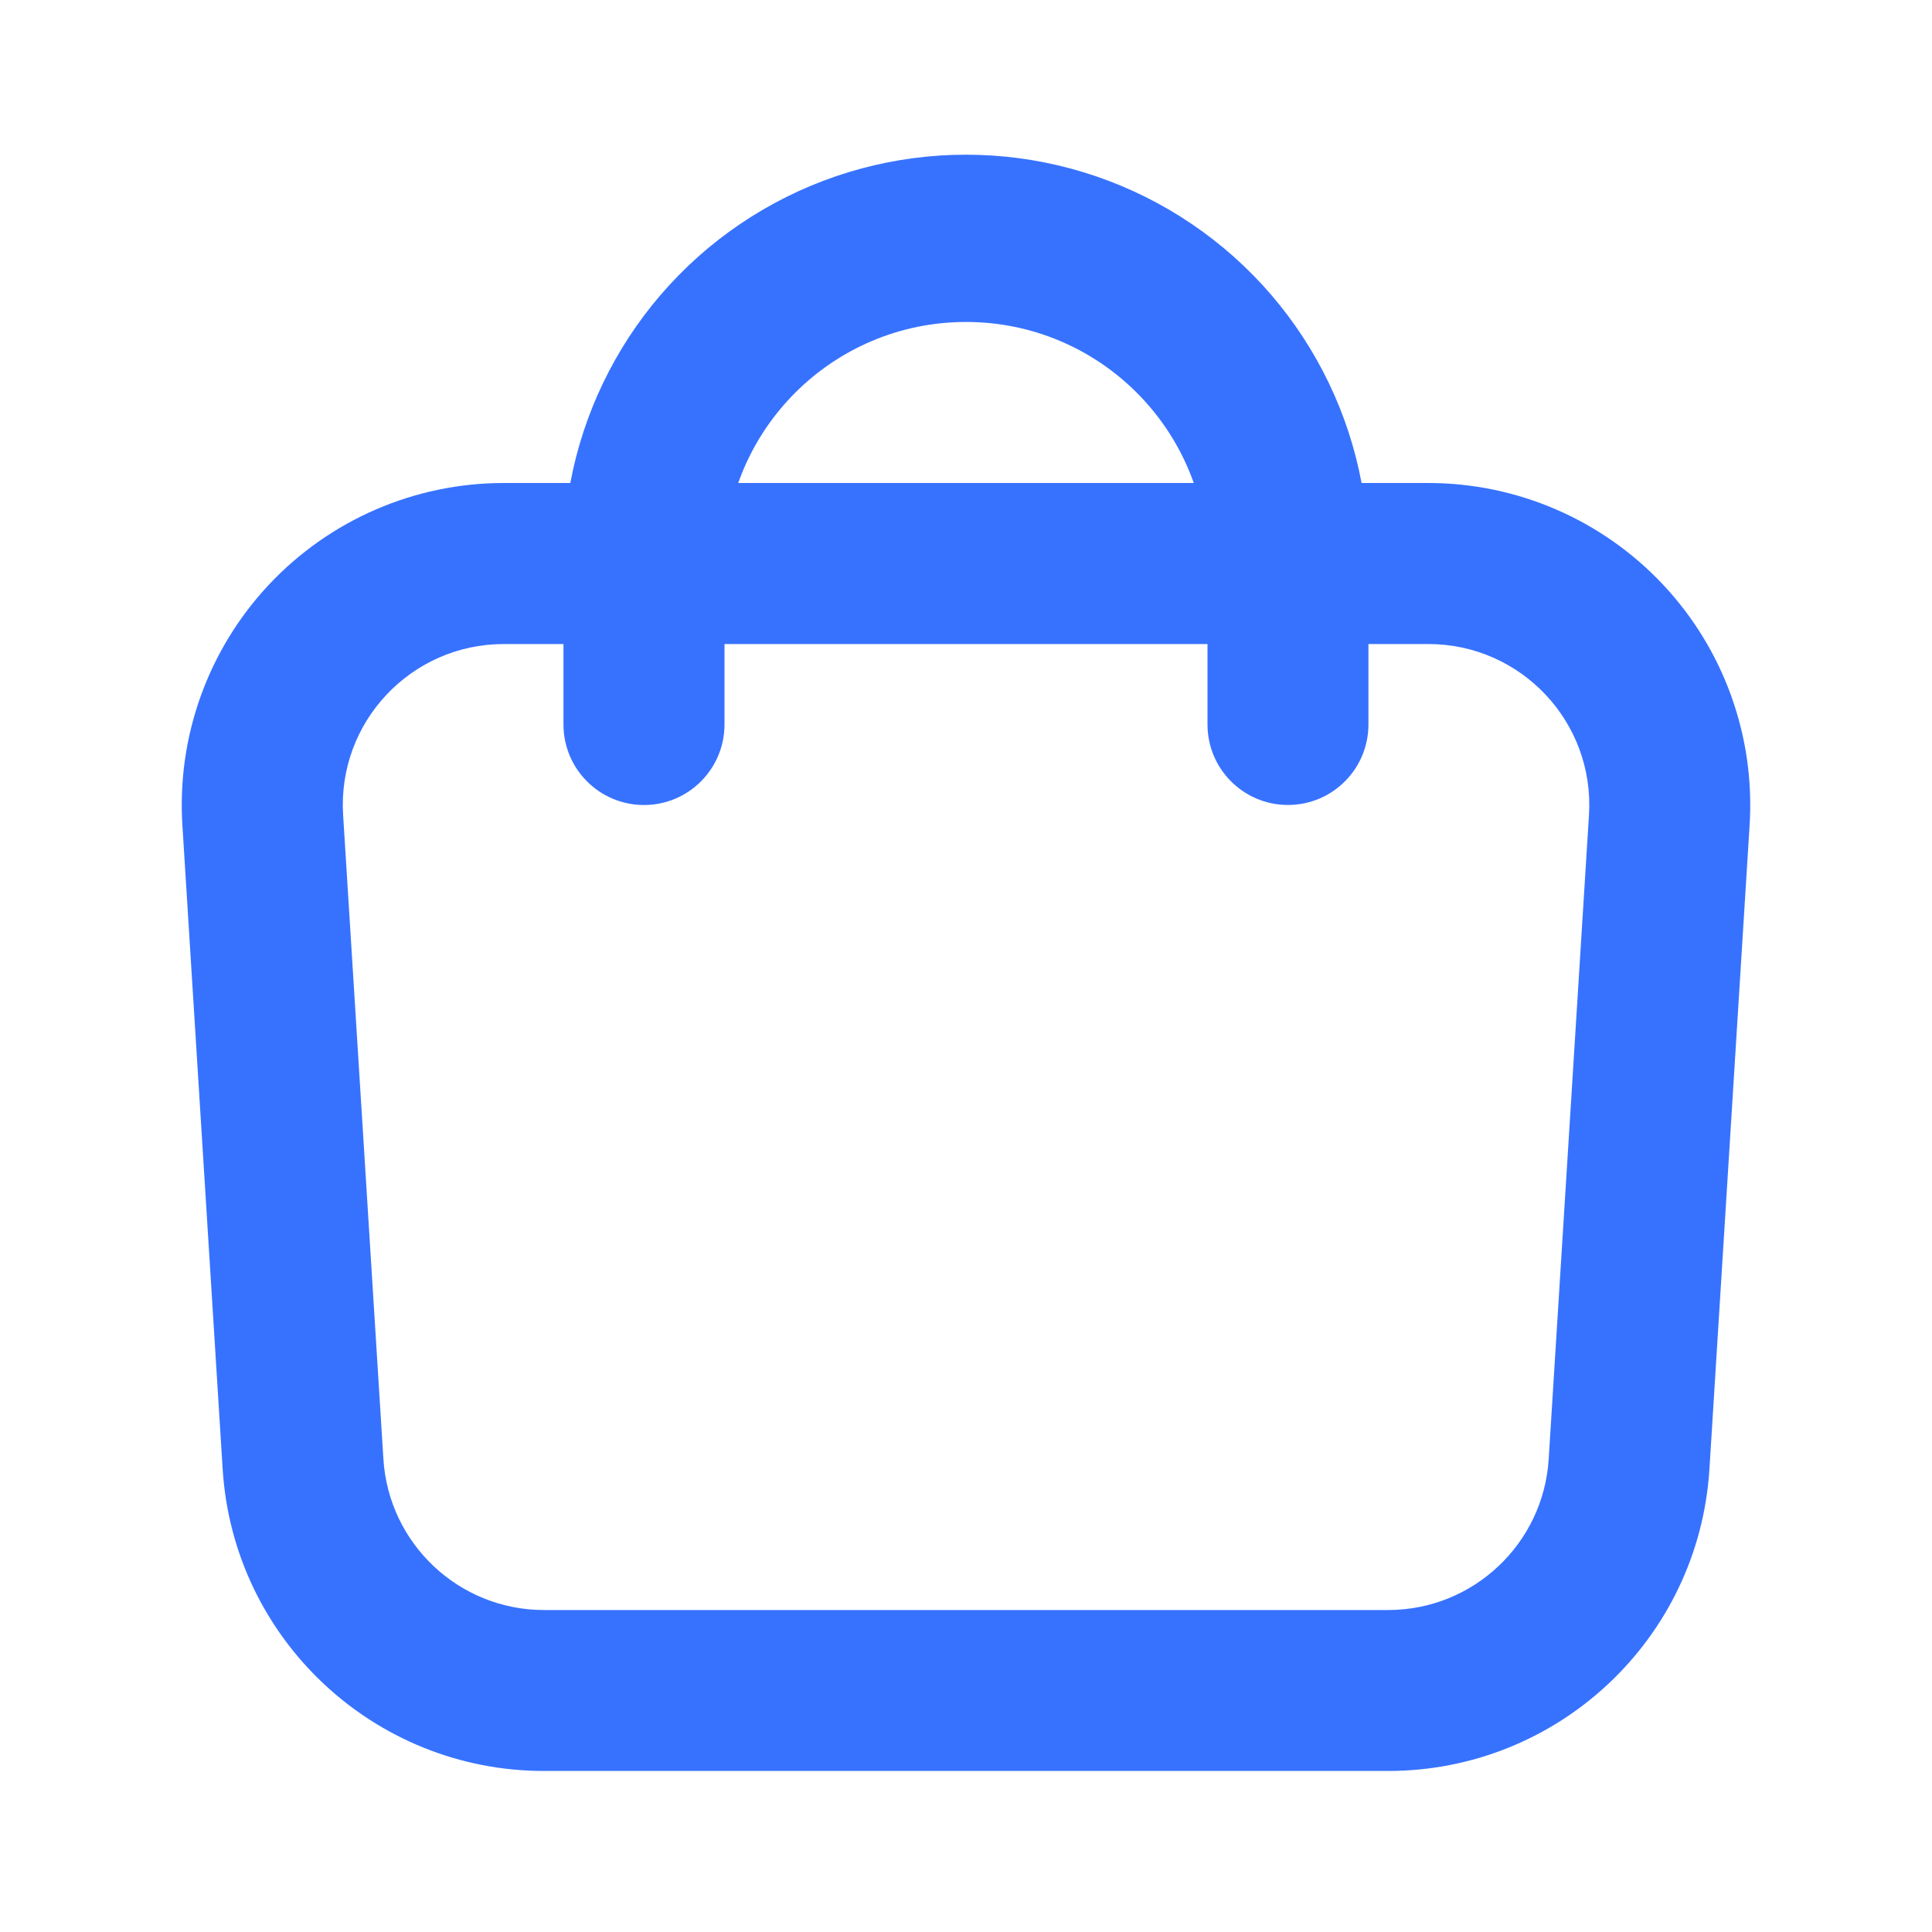
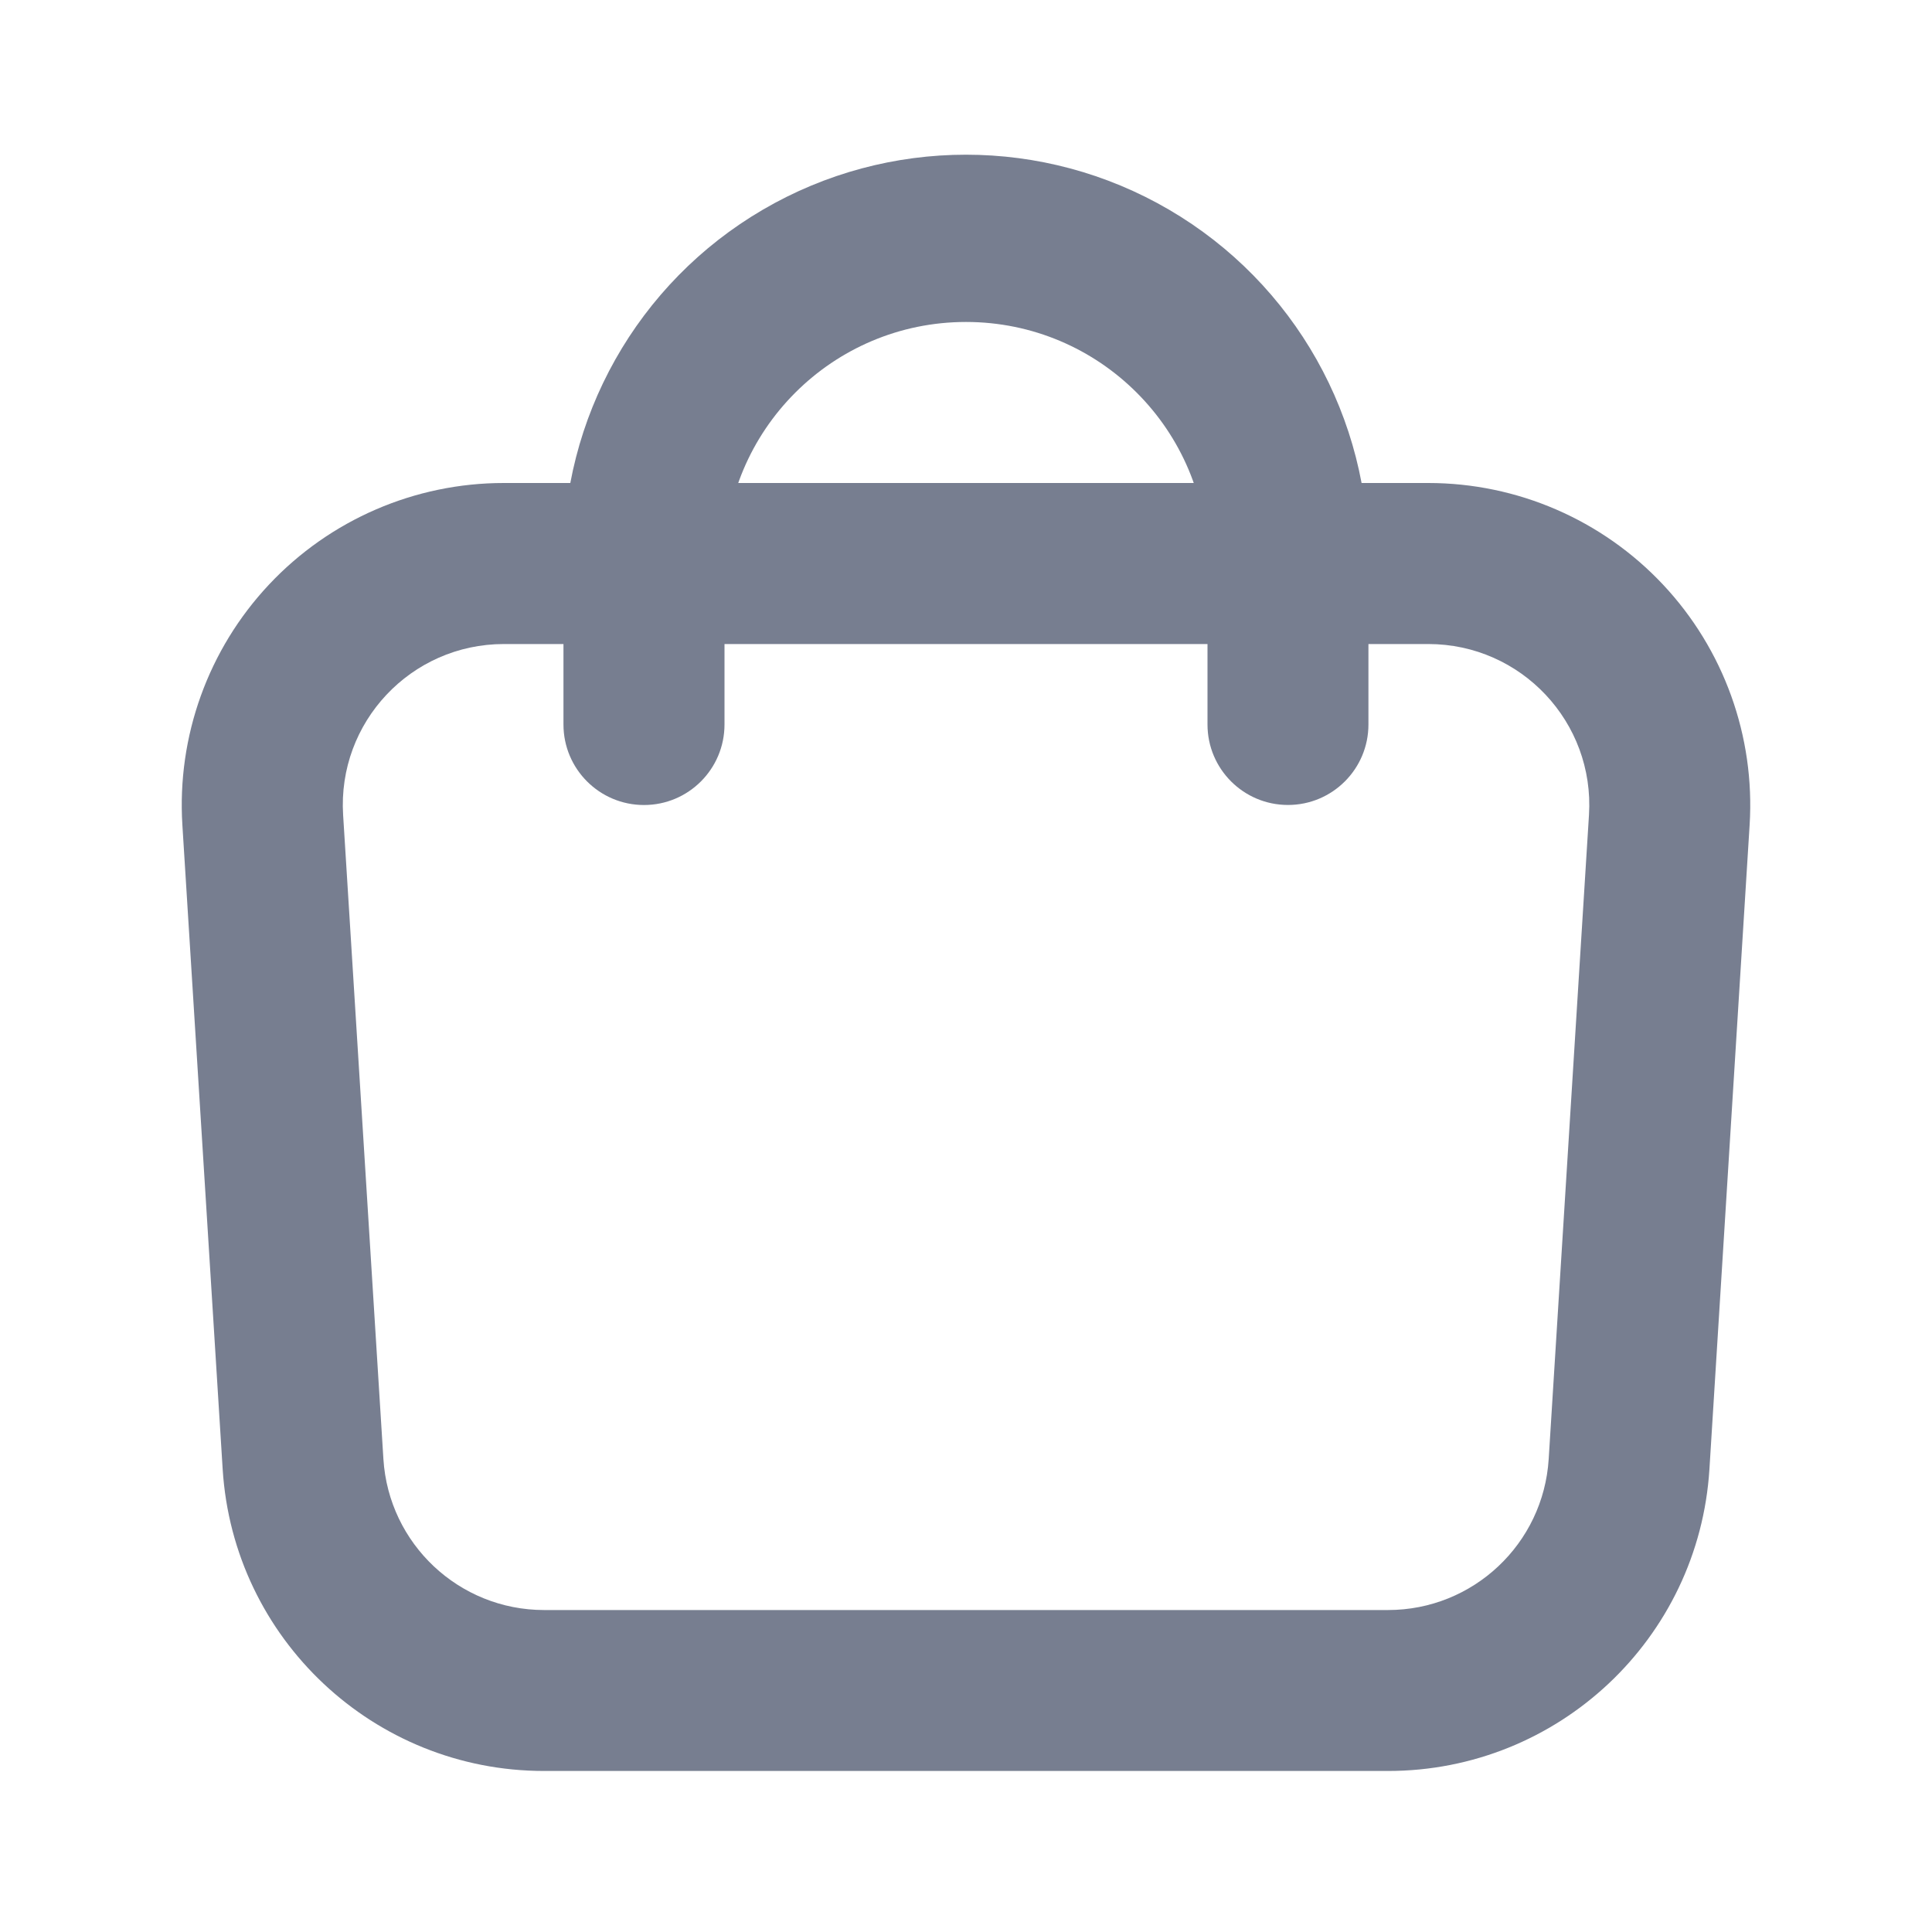
<svg xmlns="http://www.w3.org/2000/svg" width="20" height="20" viewBox="0 0 20 20" class="fill-current">
-   <path fill="#3772FF" fill-rule="evenodd" clip-rule="evenodd" d="M14.786 6.667h-9.57c-.962 0-1.724.81-1.664 1.77l.417 6.667a1.667 1.667 0 0 0 1.663 1.563h8.737c.88 0 1.608-.685 1.663-1.563l.417-6.667c.06-.96-.702-1.77-1.663-1.77zM5.216 5a3.333 3.333 0 0 0-3.328 3.541l.417 6.667a3.333 3.333 0 0 0 3.327 3.125h8.737a3.333 3.333 0 0 0 3.327-3.125l.416-6.667A3.333 3.333 0 0 0 14.787 5h-9.57z" />
-   <path fill="#3772FF" fill-rule="evenodd" clip-rule="evenodd" d="M5.833 5.833a4.167 4.167 0 1 1 8.333 0V7.5a.833.833 0 0 1-1.666 0V5.833a2.5 2.5 0 0 0-5 0V7.5a.833.833 0 0 1-1.667 0V5.833z" />
+   <path fill="#777e90" fill-rule="evenodd" clip-rule="evenodd" d="M14.786 6.667h-9.57c-.962 0-1.724.81-1.664 1.77l.417 6.667a1.667 1.667 0 0 0 1.663 1.563h8.737c.88 0 1.608-.685 1.663-1.563l.417-6.667c.06-.96-.702-1.77-1.663-1.77zM5.216 5a3.333 3.333 0 0 0-3.328 3.541l.417 6.667a3.333 3.333 0 0 0 3.327 3.125h8.737a3.333 3.333 0 0 0 3.327-3.125l.416-6.667A3.333 3.333 0 0 0 14.787 5h-9.57z" />
+   <path fill="#777e90" fill-rule="evenodd" clip-rule="evenodd" d="M5.833 5.833a4.167 4.167 0 1 1 8.333 0V7.5a.833.833 0 0 1-1.666 0V5.833a2.5 2.5 0 0 0-5 0V7.5a.833.833 0 0 1-1.667 0V5.833z" />
</svg>
